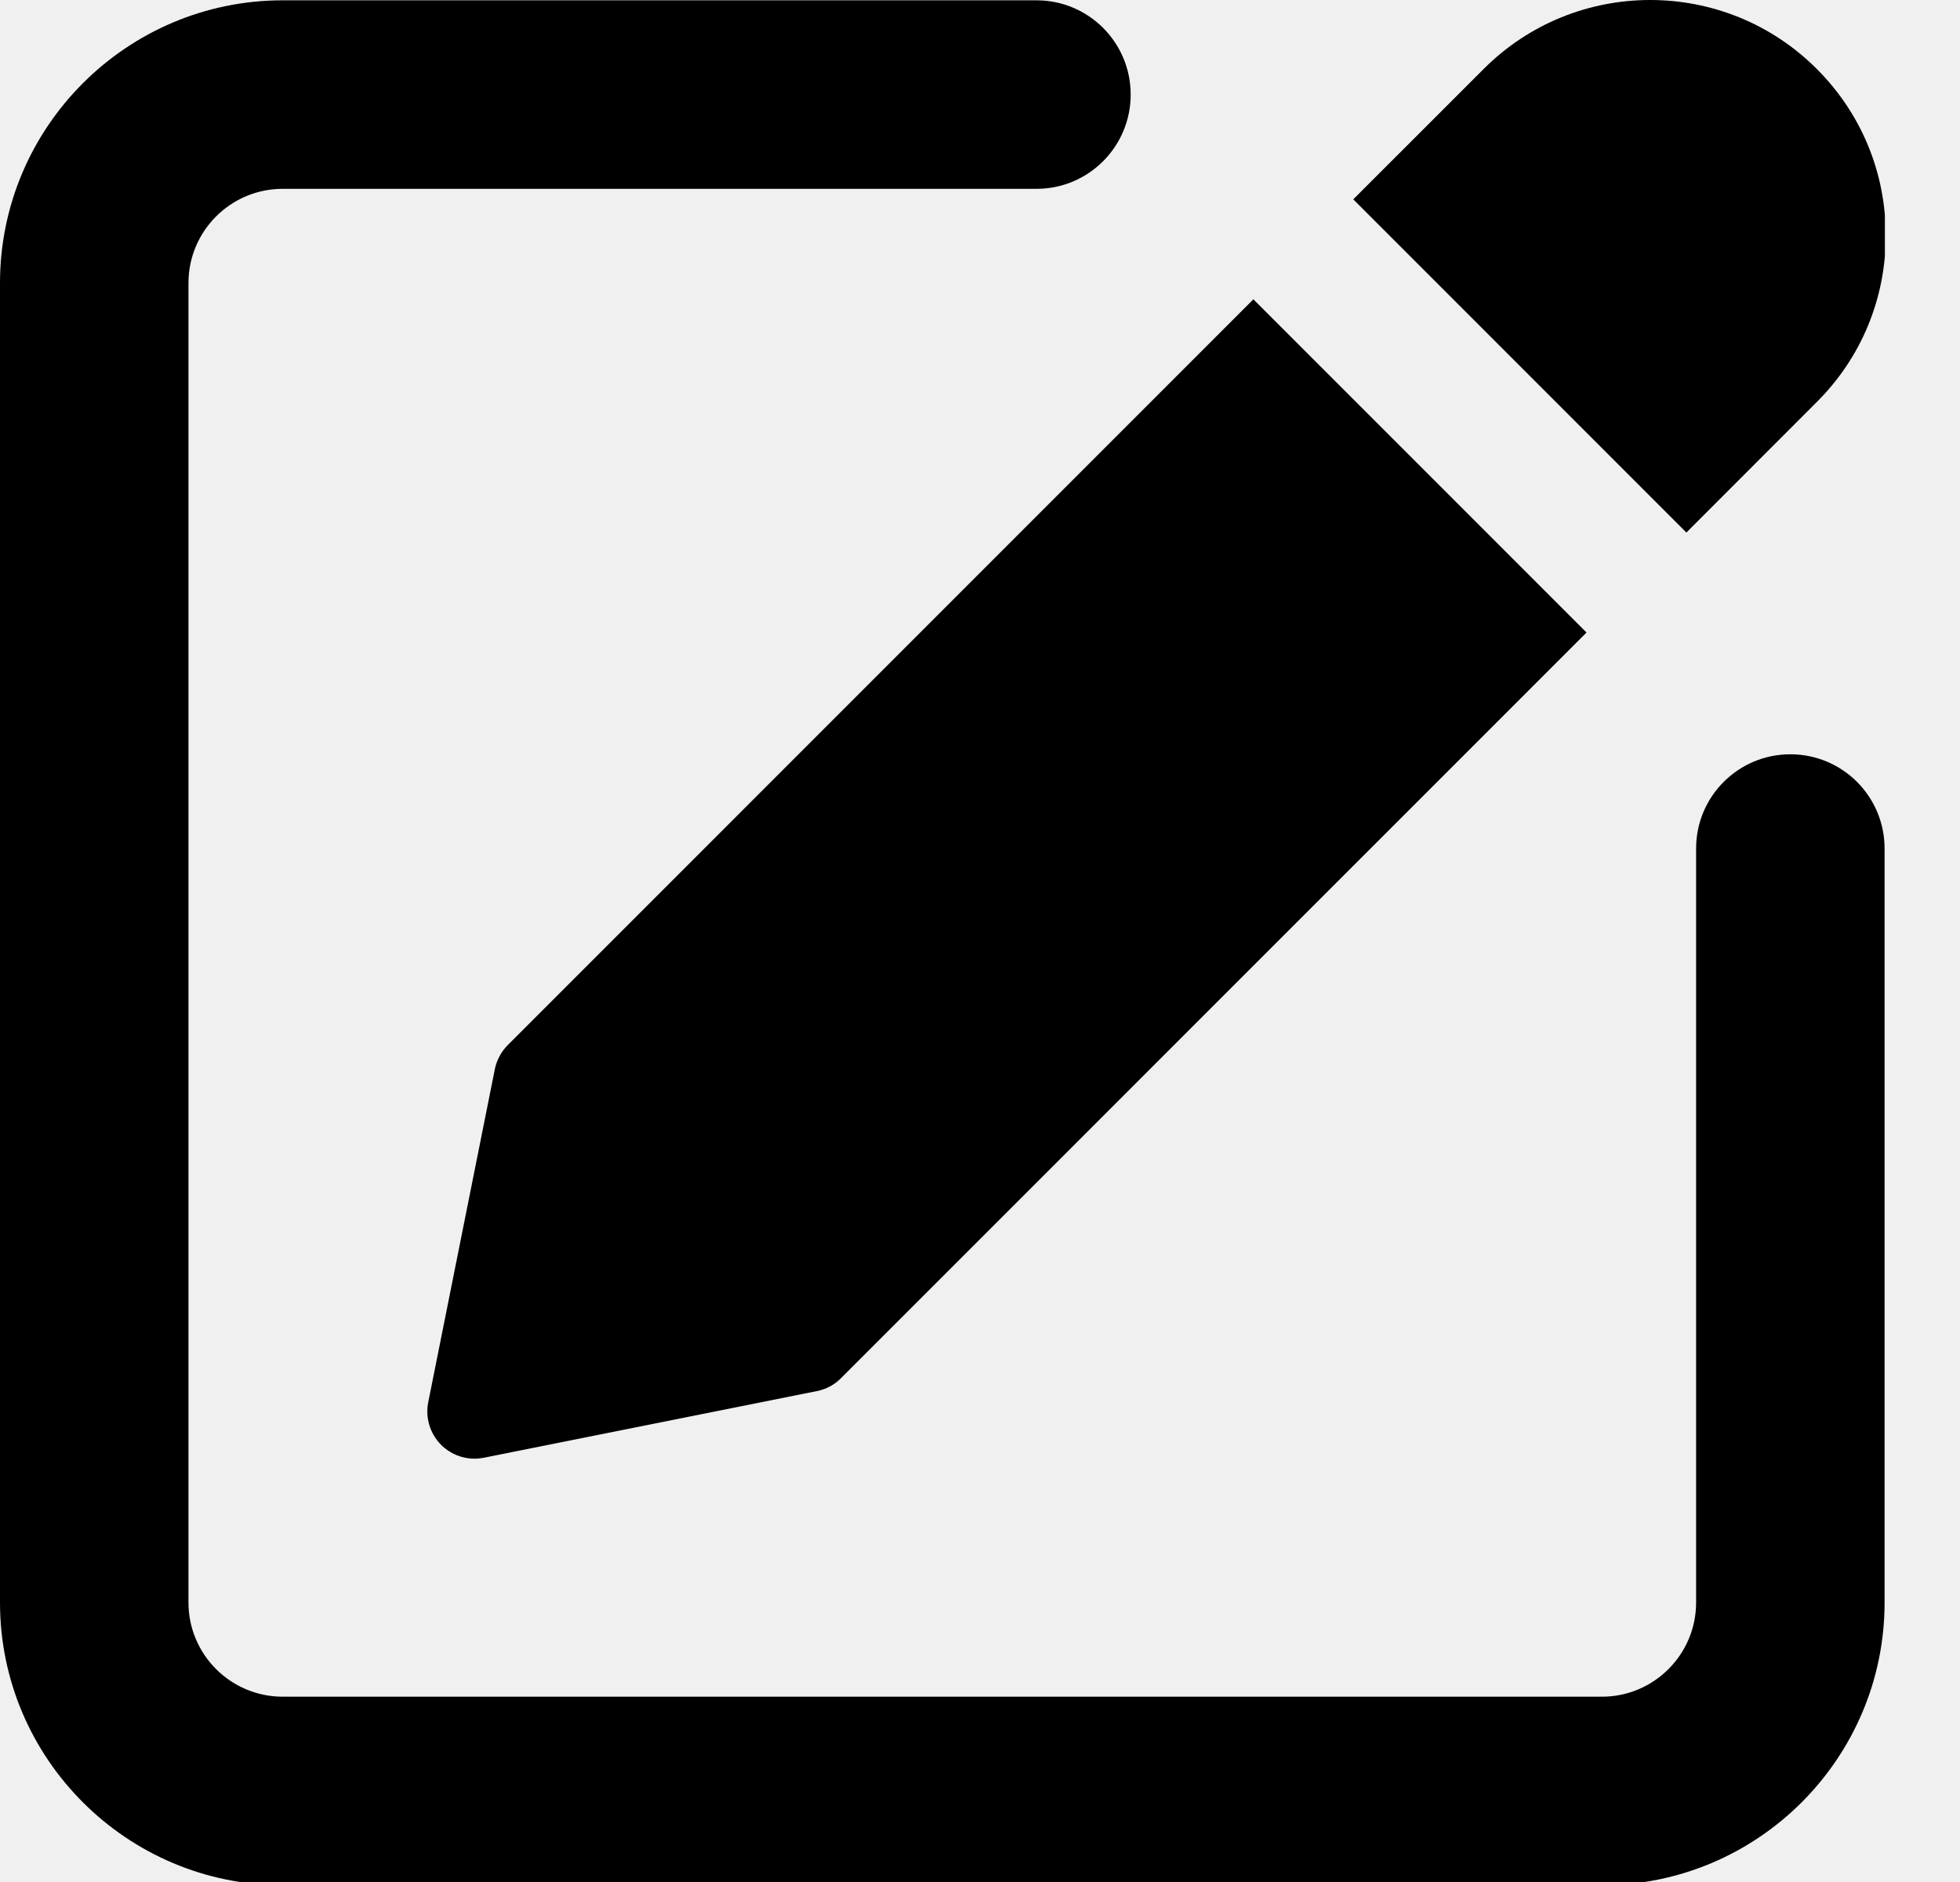
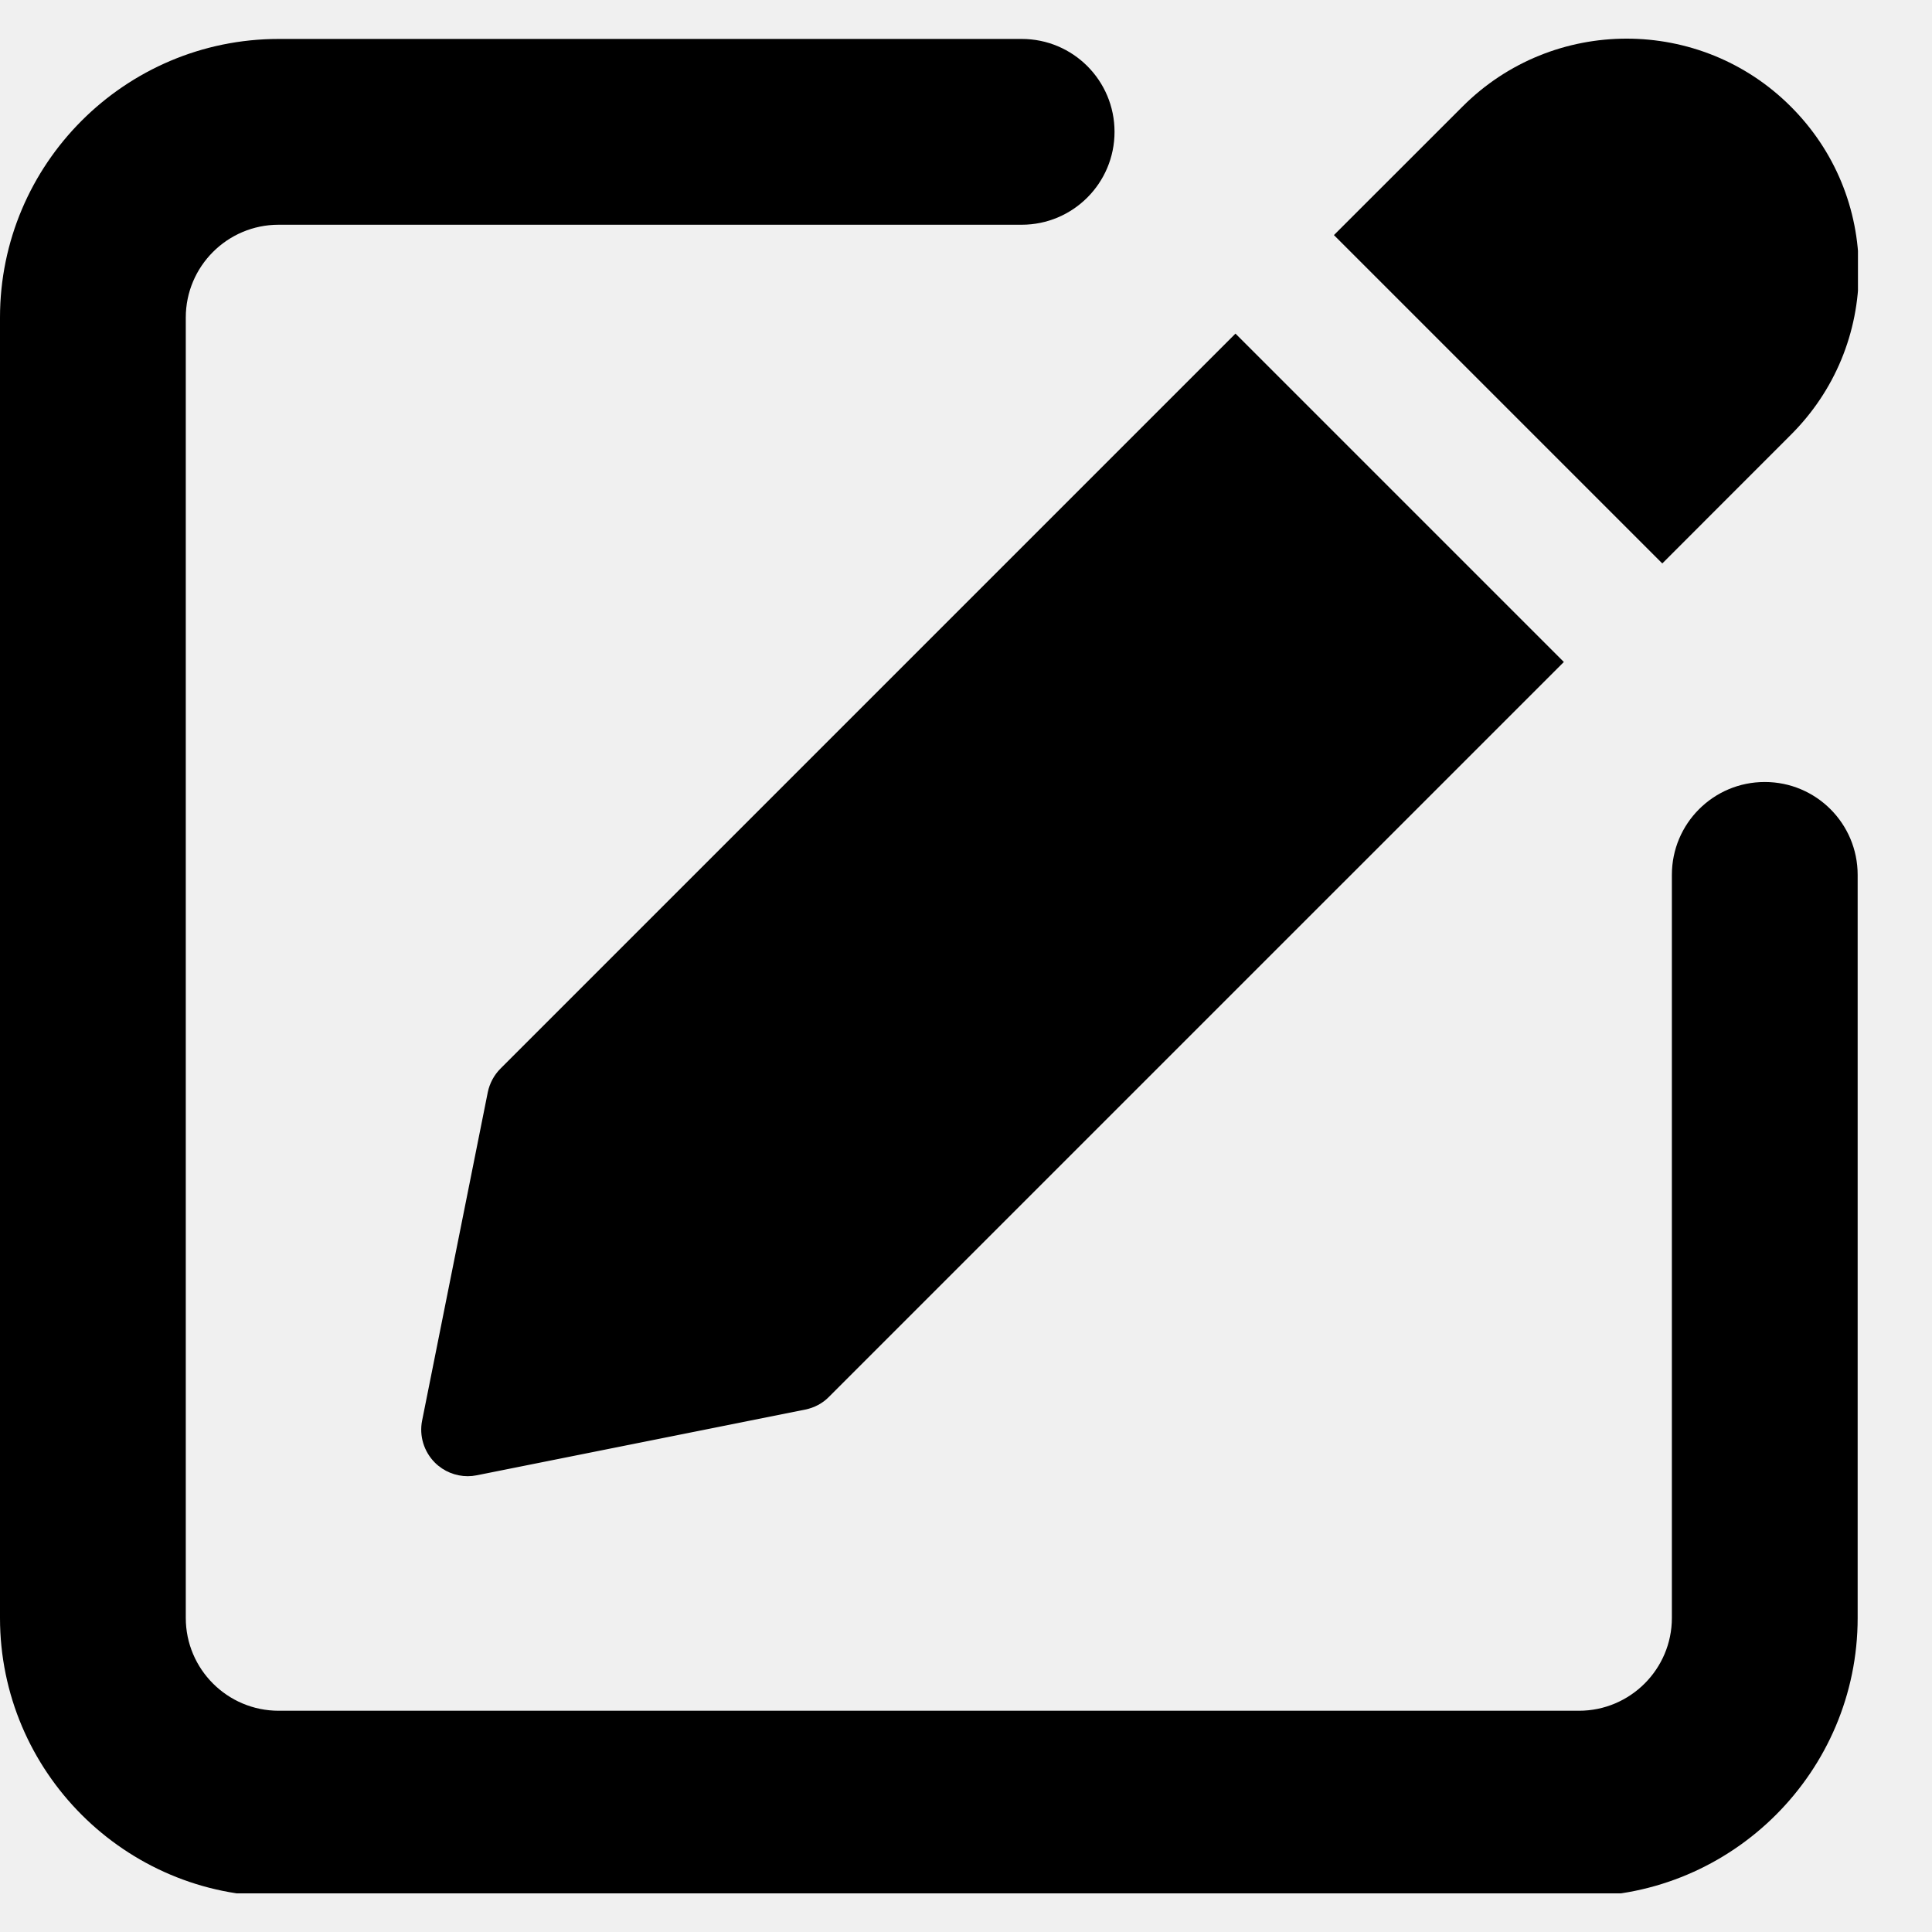
- <svg xmlns="http://www.w3.org/2000/svg" width="25" height="24" viewBox="0 0 25 24" fill="none">
+ <svg xmlns="http://www.w3.org/2000/svg" width="22" height="22" viewBox="0 0 25 24" fill="none">
  <g clip-path="url(#clip0_9_4)">
    <path d="M22.836 9.619C22.171 9.619 21.634 10.157 21.634 10.821V20.436C21.634 21.098 21.095 21.637 20.432 21.637H3.606C2.942 21.637 2.404 21.098 2.404 20.436V3.609C2.404 2.947 2.942 2.408 3.606 2.408H13.221C13.885 2.408 14.422 1.869 14.422 1.206C14.422 0.542 13.885 0.004 13.221 0.004H3.606C1.618 0.004 0 1.621 0 3.609V20.436C0 22.424 1.618 24.041 3.606 24.041H20.432C22.42 24.041 24.038 22.424 24.038 20.436V10.821C24.038 10.156 23.5 9.619 22.836 9.619Z" fill="black" />
    <path d="M6.477 13.327C6.393 13.411 6.336 13.518 6.312 13.633L5.462 17.883C5.423 18.08 5.485 18.283 5.627 18.426C5.741 18.54 5.895 18.602 6.053 18.602C6.091 18.602 6.131 18.598 6.17 18.59L10.419 17.74C10.537 17.716 10.644 17.66 10.727 17.575L20.236 8.066L15.987 3.817L6.477 13.327Z" fill="black" />
    <path d="M23.173 0.879C22.002 -0.293 20.095 -0.293 18.925 0.879L17.261 2.542L21.51 6.791L23.173 5.127C23.741 4.561 24.053 3.807 24.053 3.004C24.053 2.201 23.741 1.446 23.173 0.879Z" fill="black" />
  </g>
  <defs>
    <clipPath id="clip0_9_4">
      <rect width="24.042" height="24" fill="white" />
    </clipPath>
  </defs>
</svg>
